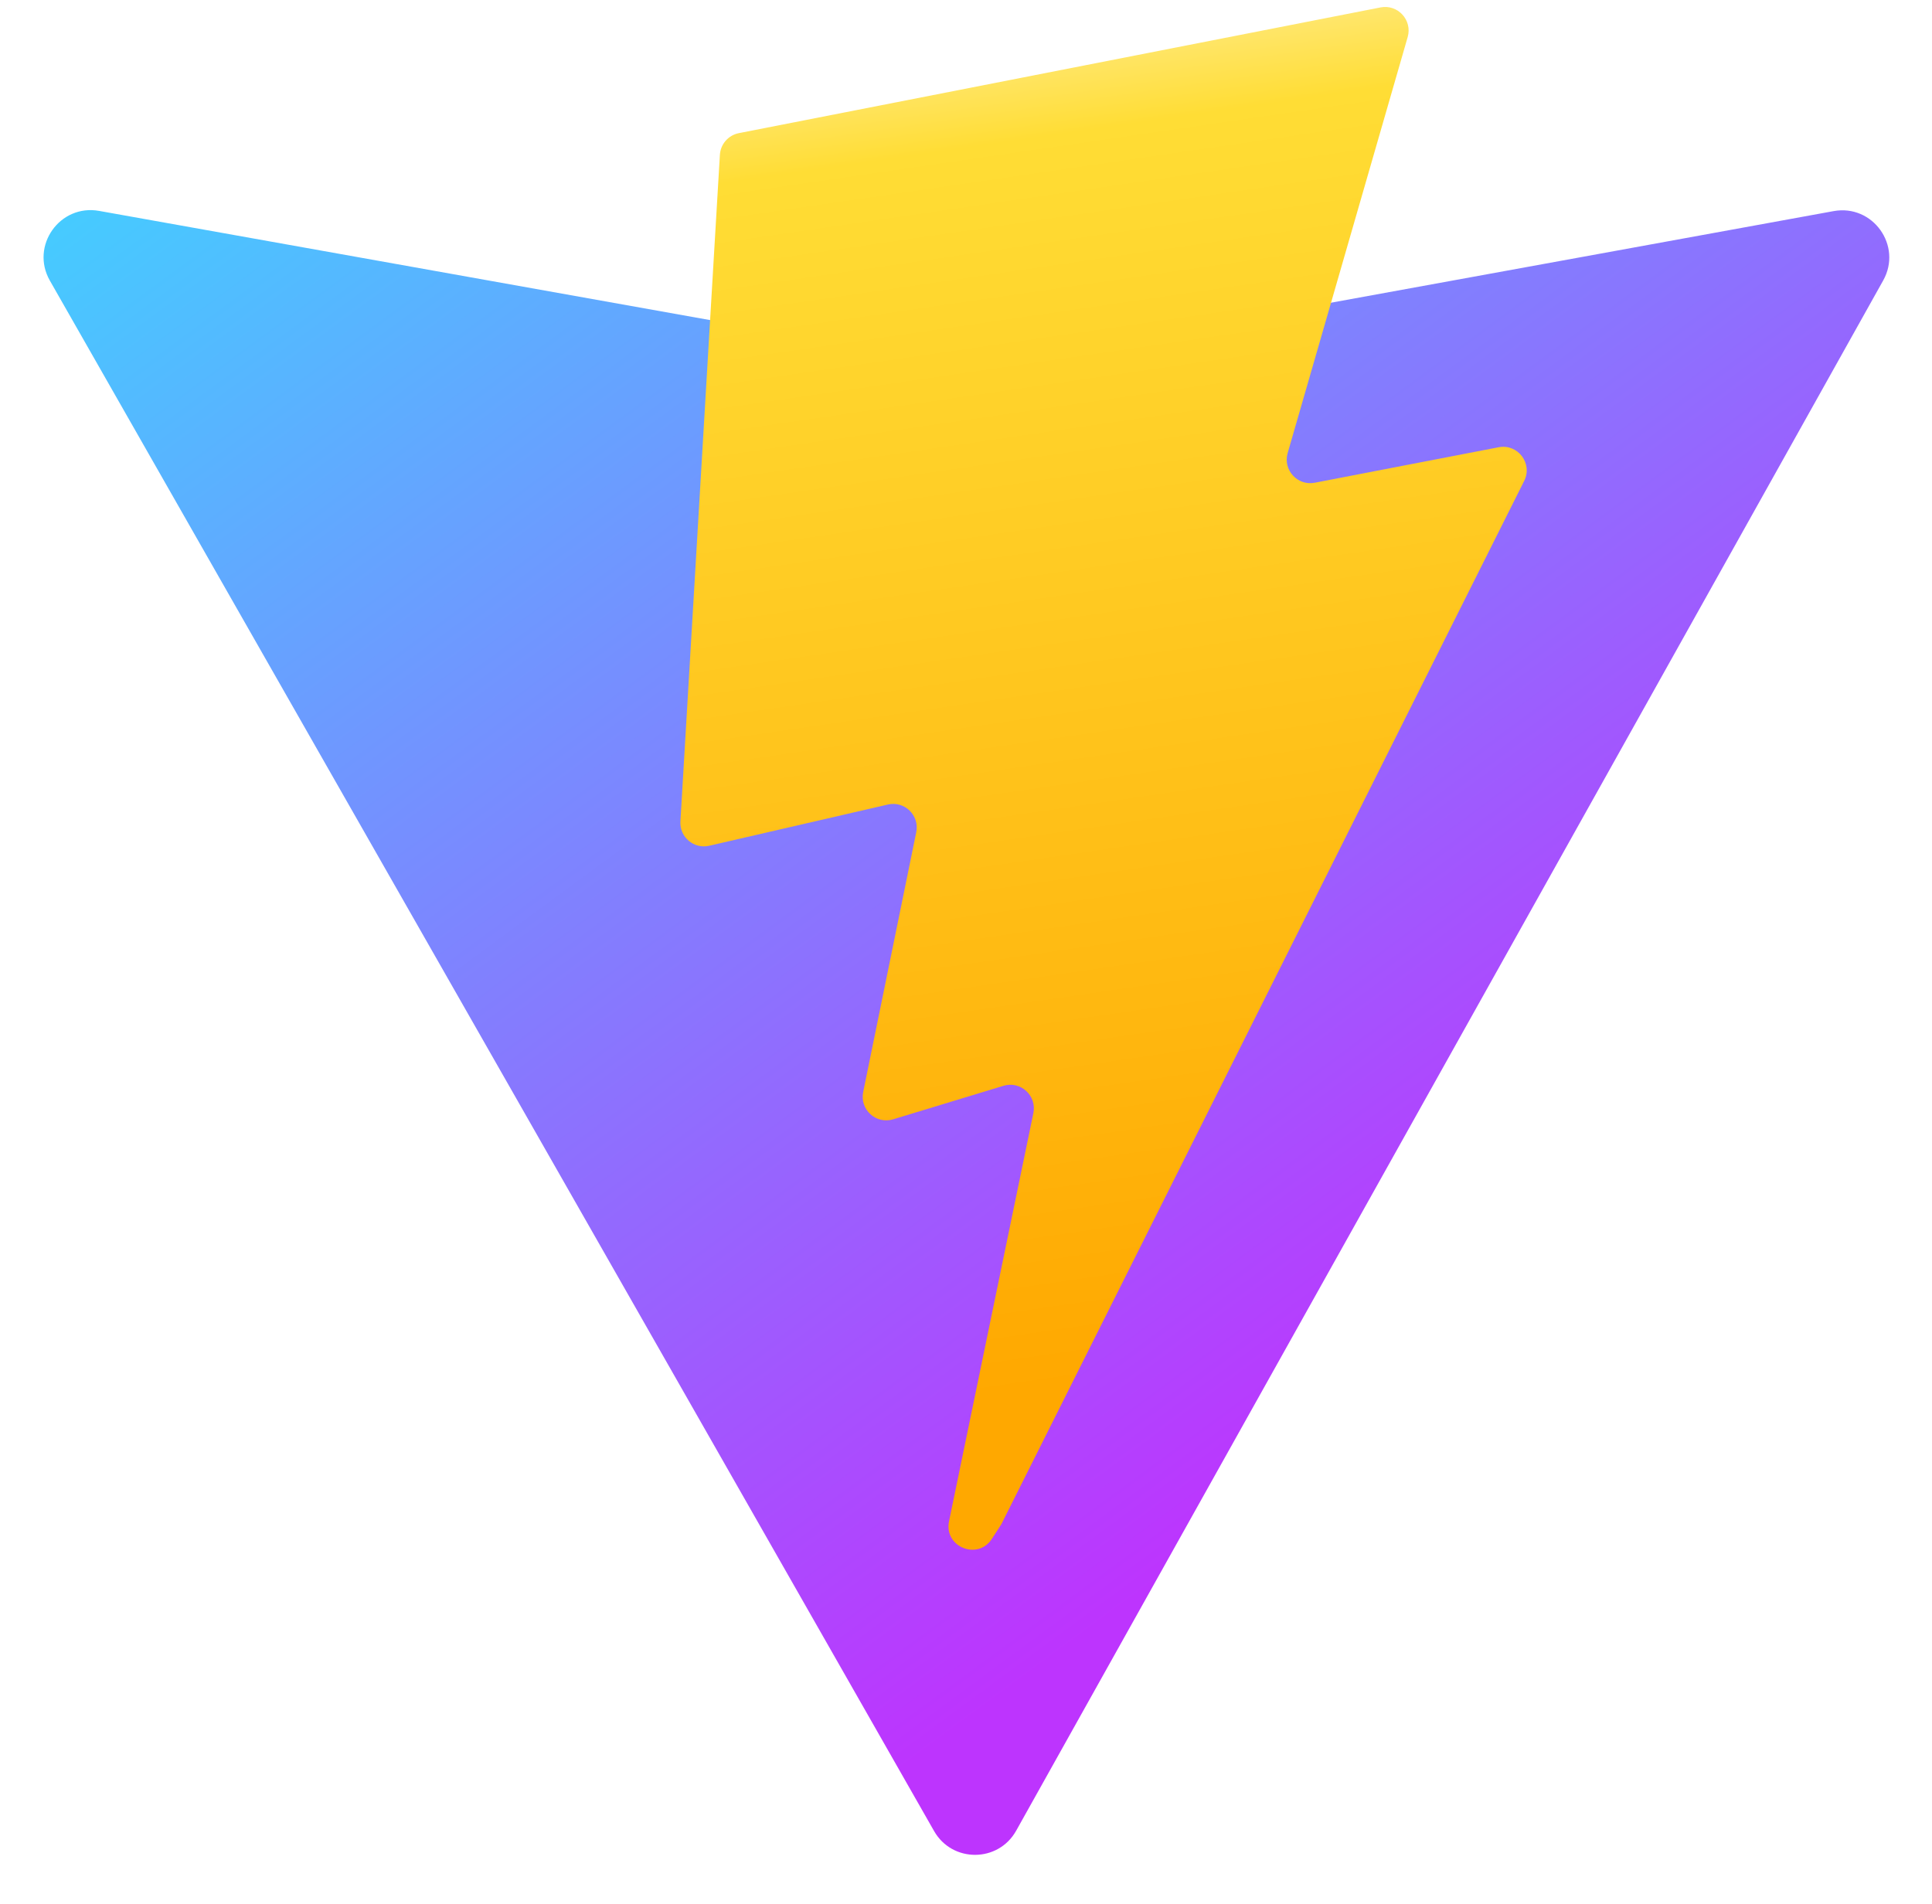
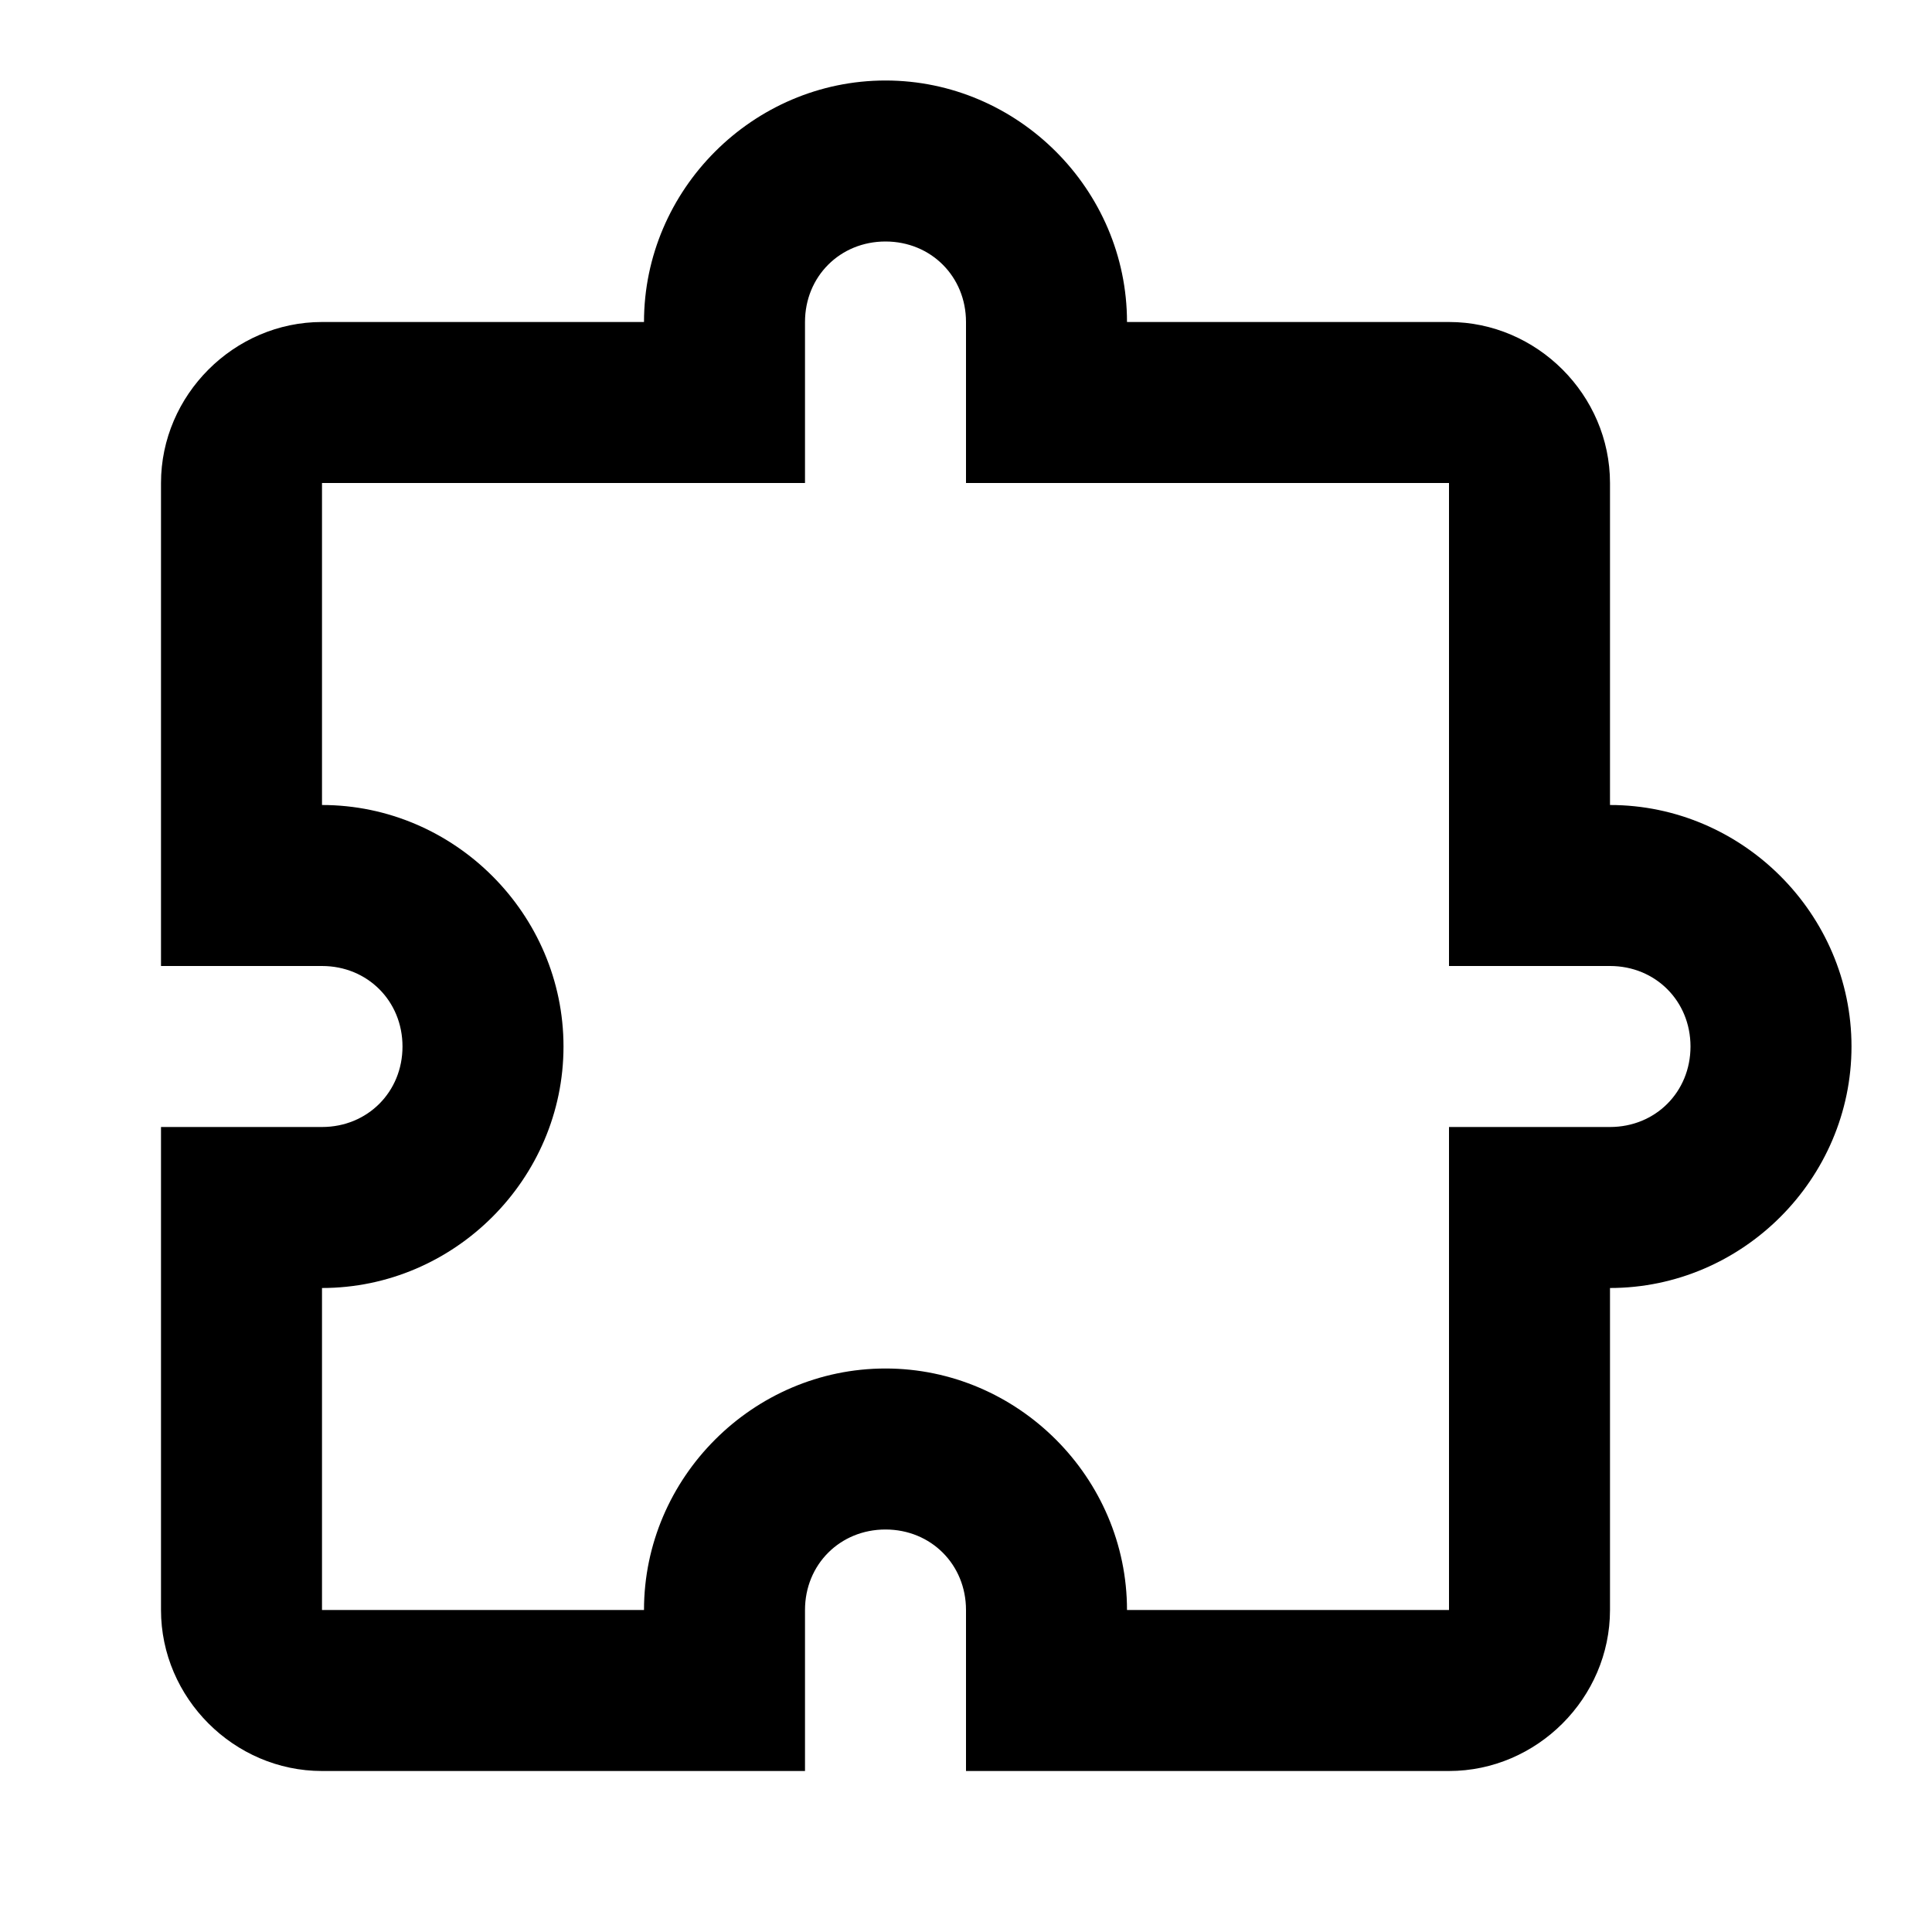
- <svg xmlns="http://www.w3.org/2000/svg" width="410" height="404" viewBox="0 0 410 404" fill="none">
-   <path d="M399.641 59.525L215.643 388.545C211.844 395.338 202.084 395.378 198.228 388.618L10.582 59.556C6.381 52.19 12.68 43.267 21.028 44.759L205.223 77.682C206.398 77.892 207.601 77.89 208.776 77.676L389.119 44.806C397.439 43.289 403.768 52.143 399.641 59.525Z" fill="url(#paint0_linear)" />
-   <path d="M292.965 1.574L156.801 28.255C154.563 28.694 152.906 30.59 152.771 32.866L144.395 174.33C144.198 177.662 147.258 180.248 150.51 179.498L188.42 170.749C191.967 169.931 195.172 173.055 194.443 176.622L183.18 231.775C182.422 235.487 185.907 238.661 189.532 237.56L212.947 230.446C216.577 229.344 220.065 232.527 219.297 236.242L201.398 322.875C200.278 328.294 207.486 331.249 210.492 326.603L212.5 323.5L323.454 102.072C325.312 98.365 322.108 94.137 318.036 94.923L279.014 102.454C275.347 103.161 272.227 99.746 273.262 96.158L298.731 7.867C299.767 4.273 296.636 0.855 292.965 1.574Z" fill="url(#paint1_linear)" />
-   <defs>
-     <linearGradient id="paint0_linear" x1="6" y1="33" x2="235" y2="344" gradientUnits="userSpaceOnUse">
-       <stop stop-color="#41D1FF" />
-       <stop offset="1" stop-color="#BD34FE" />
-     </linearGradient>
-     <linearGradient id="paint1_linear" x1="194.651" y1="8.818" x2="236.076" y2="292.989" gradientUnits="userSpaceOnUse">
-       <stop stop-color="#FFEA83" />
-       <stop offset="0.083" stop-color="#FFDD35" />
-       <stop offset="1" stop-color="#FFA800" />
-     </linearGradient>
-   </defs>
+ <svg xmlns="http://www.w3.org/2000/svg" fill="#000000" viewBox="0 0 24 24" width="24px" height="24px">
+   <path d="M 11 1 C 9.355 1 8 2.355 8 4 L 4 4 C 2.907 4 2 4.907 2 6 L 2 12 L 4 12 C 4.565 12 5 12.435 5 13 C 5 13.565 4.565 14 4 14 L 2 14 L 2 20 C 2 21.093 2.907 22 4 22 L 10 22 L 10 20 C 10 19.435 10.435 19 11 19 C 11.565 19 12 19.435 12 20 L 12 22 L 18 22 C 19.093 22 20 21.093 20 20 L 20 16 C 21.645 16 23 14.645 23 13 C 23 11.355 21.645 10 20 10 L 20 6 C 20 4.907 19.093 4 18 4 L 14 4 C 14 2.355 12.645 1 11 1 z M 11 3 C 11.565 3 12 3.435 12 4 L 12 6 L 18 6 L 18 12 L 20 12 C 20.565 12 21 12.435 21 13 C 21 13.565 20.565 14 20 14 L 18 14 L 18 20 L 14 20 C 14 18.355 12.645 17 11 17 C 9.355 17 8 18.355 8 20 L 4 20 L 4 16 C 5.645 16 7 14.645 7 13 C 7 11.355 5.645 10 4 10 L 4 6 L 10 6 L 10 4 C 10 3.435 10.435 3 11 3 z" />
</svg>
